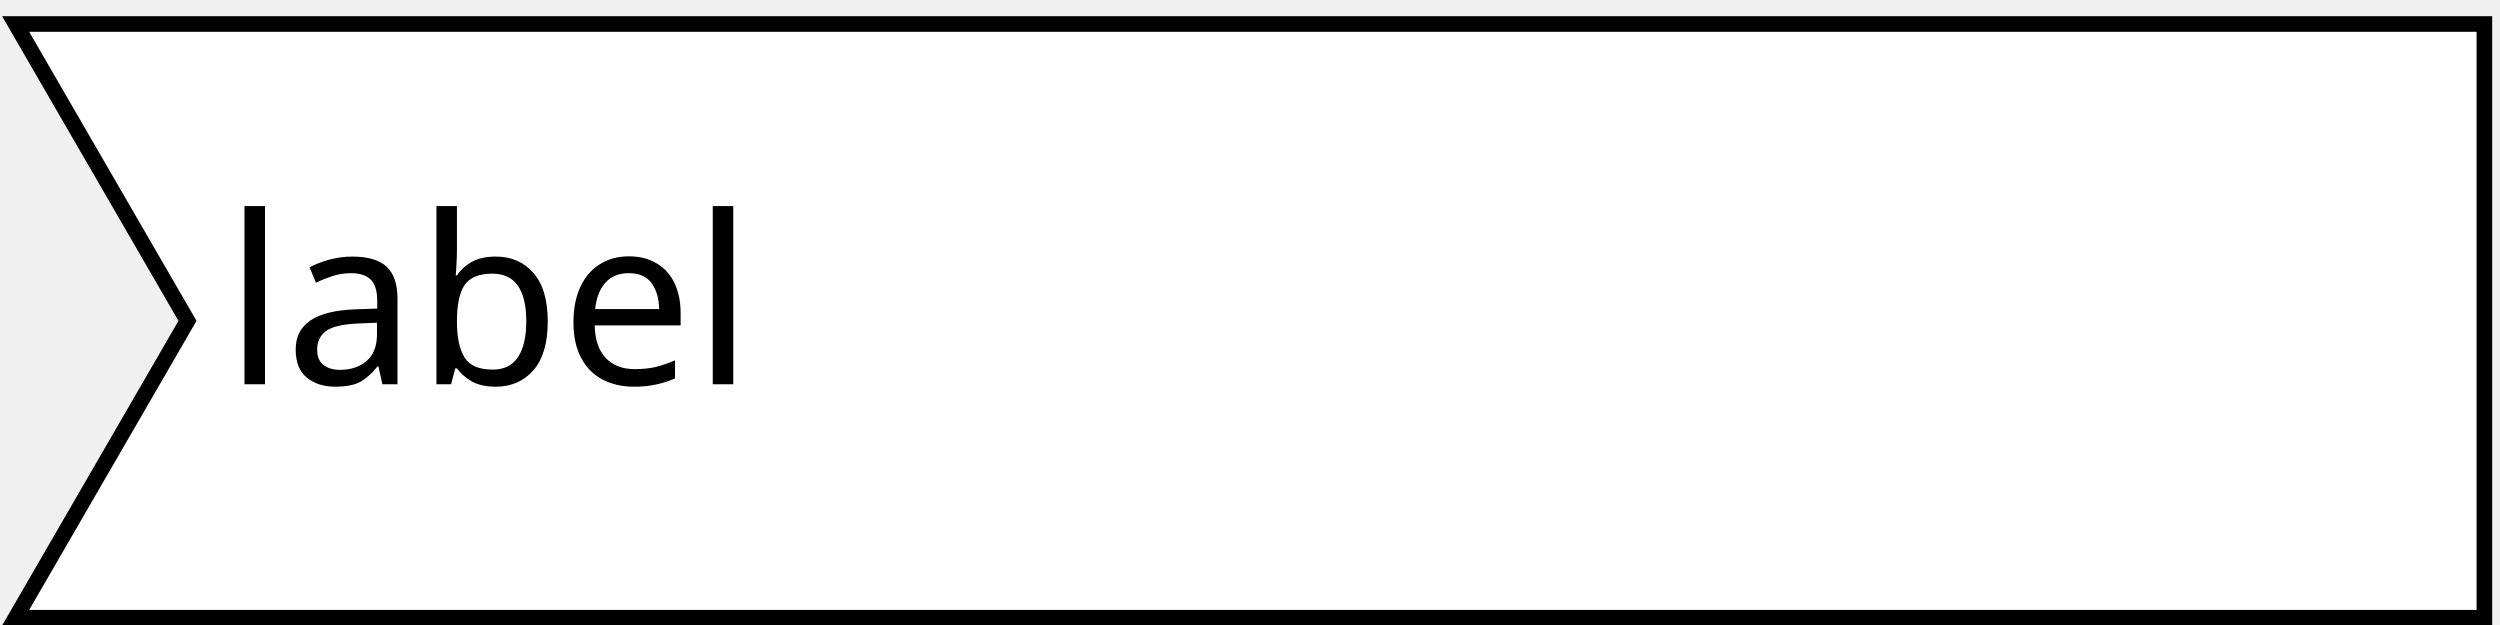
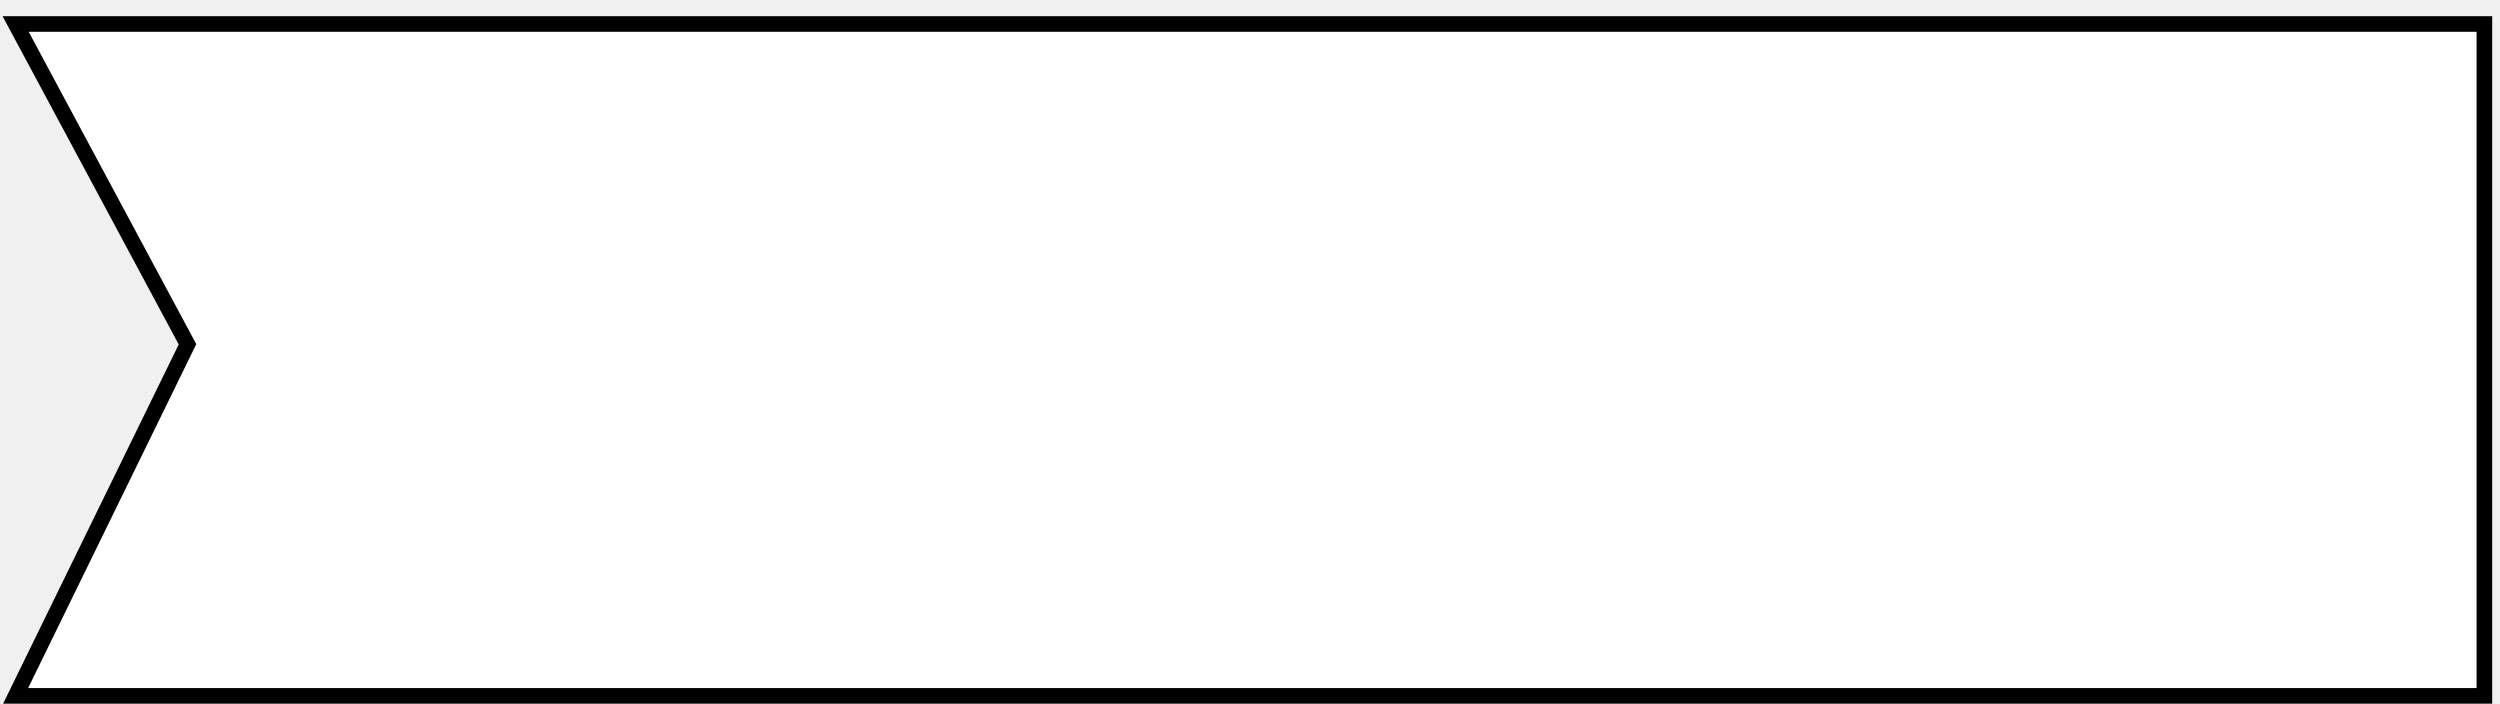
- <svg xmlns="http://www.w3.org/2000/svg" width="160" height="40" id="svg2" version="1.1">
+ <svg xmlns="http://www.w3.org/2000/svg" width="160" height="45" id="svg2" version="1.1">
  <defs id="defs4">
    <linearGradient id="linearGradient3789">
      <stop style="stop-color:#000005;stop-opacity:1;" offset="0" id="stop3791" />
      <stop style="stop-color:white;stop-opacity:0;" offset="1" id="stop3793" />
    </linearGradient>
    <linearGradient id="linearGradient3786">
      <stop style="stop-color:#000000;stop-opacity:0;" offset="0" id="stop3788" />
      <stop id="stop3794" offset="1" style="stop-color:#919cd7;stop-opacity:1;" />
    </linearGradient>
  </defs>
  <g id="layer1" transform="translate(0,-1012.362)">
-     <path style="fill:white;fill-opacity:1;stroke:black;stroke-width:1px;stroke-linecap:butt;stroke-linejoin:miter;stroke-opacity:1" d="M 1,1 L 159,1 L 159,39 L 1,39 L 12,20 z" id="PapyrusPath" transform="translate(0,1012.897)" />
-     <text xml:space="preserve" style="font-size:40px;font-style:normal;font-weight:normal;line-height:125%;letter-spacing:0px;word-spacing:0px;fill:black;fill-opacity:1;stroke:none;font-family:Sans" x="10" y="13.214" id="12" class="Label" transform="translate(4.365234,1023.74)">
-       <tspan id="label" x="10" y="13.214" style="font-size:15px">label</tspan>
-     </text>
+     <path style="fill:white;fill-opacity:1;stroke:black;stroke-width:1px;stroke-linecap:butt;stroke-linejoin:miter;stroke-opacity:1" d="M 1,1 L 159,1 L 159,44 L 1,44 L 12,21.5 z" id="PapyrusPath" transform="translate(0,1012.897)" />
+     <rect style="fill:none;stroke:none" id="PapyrusLabel" width="145" height="15" x="10" y="1" transform="translate(0,1012.362)" />
  </g>
</svg>
